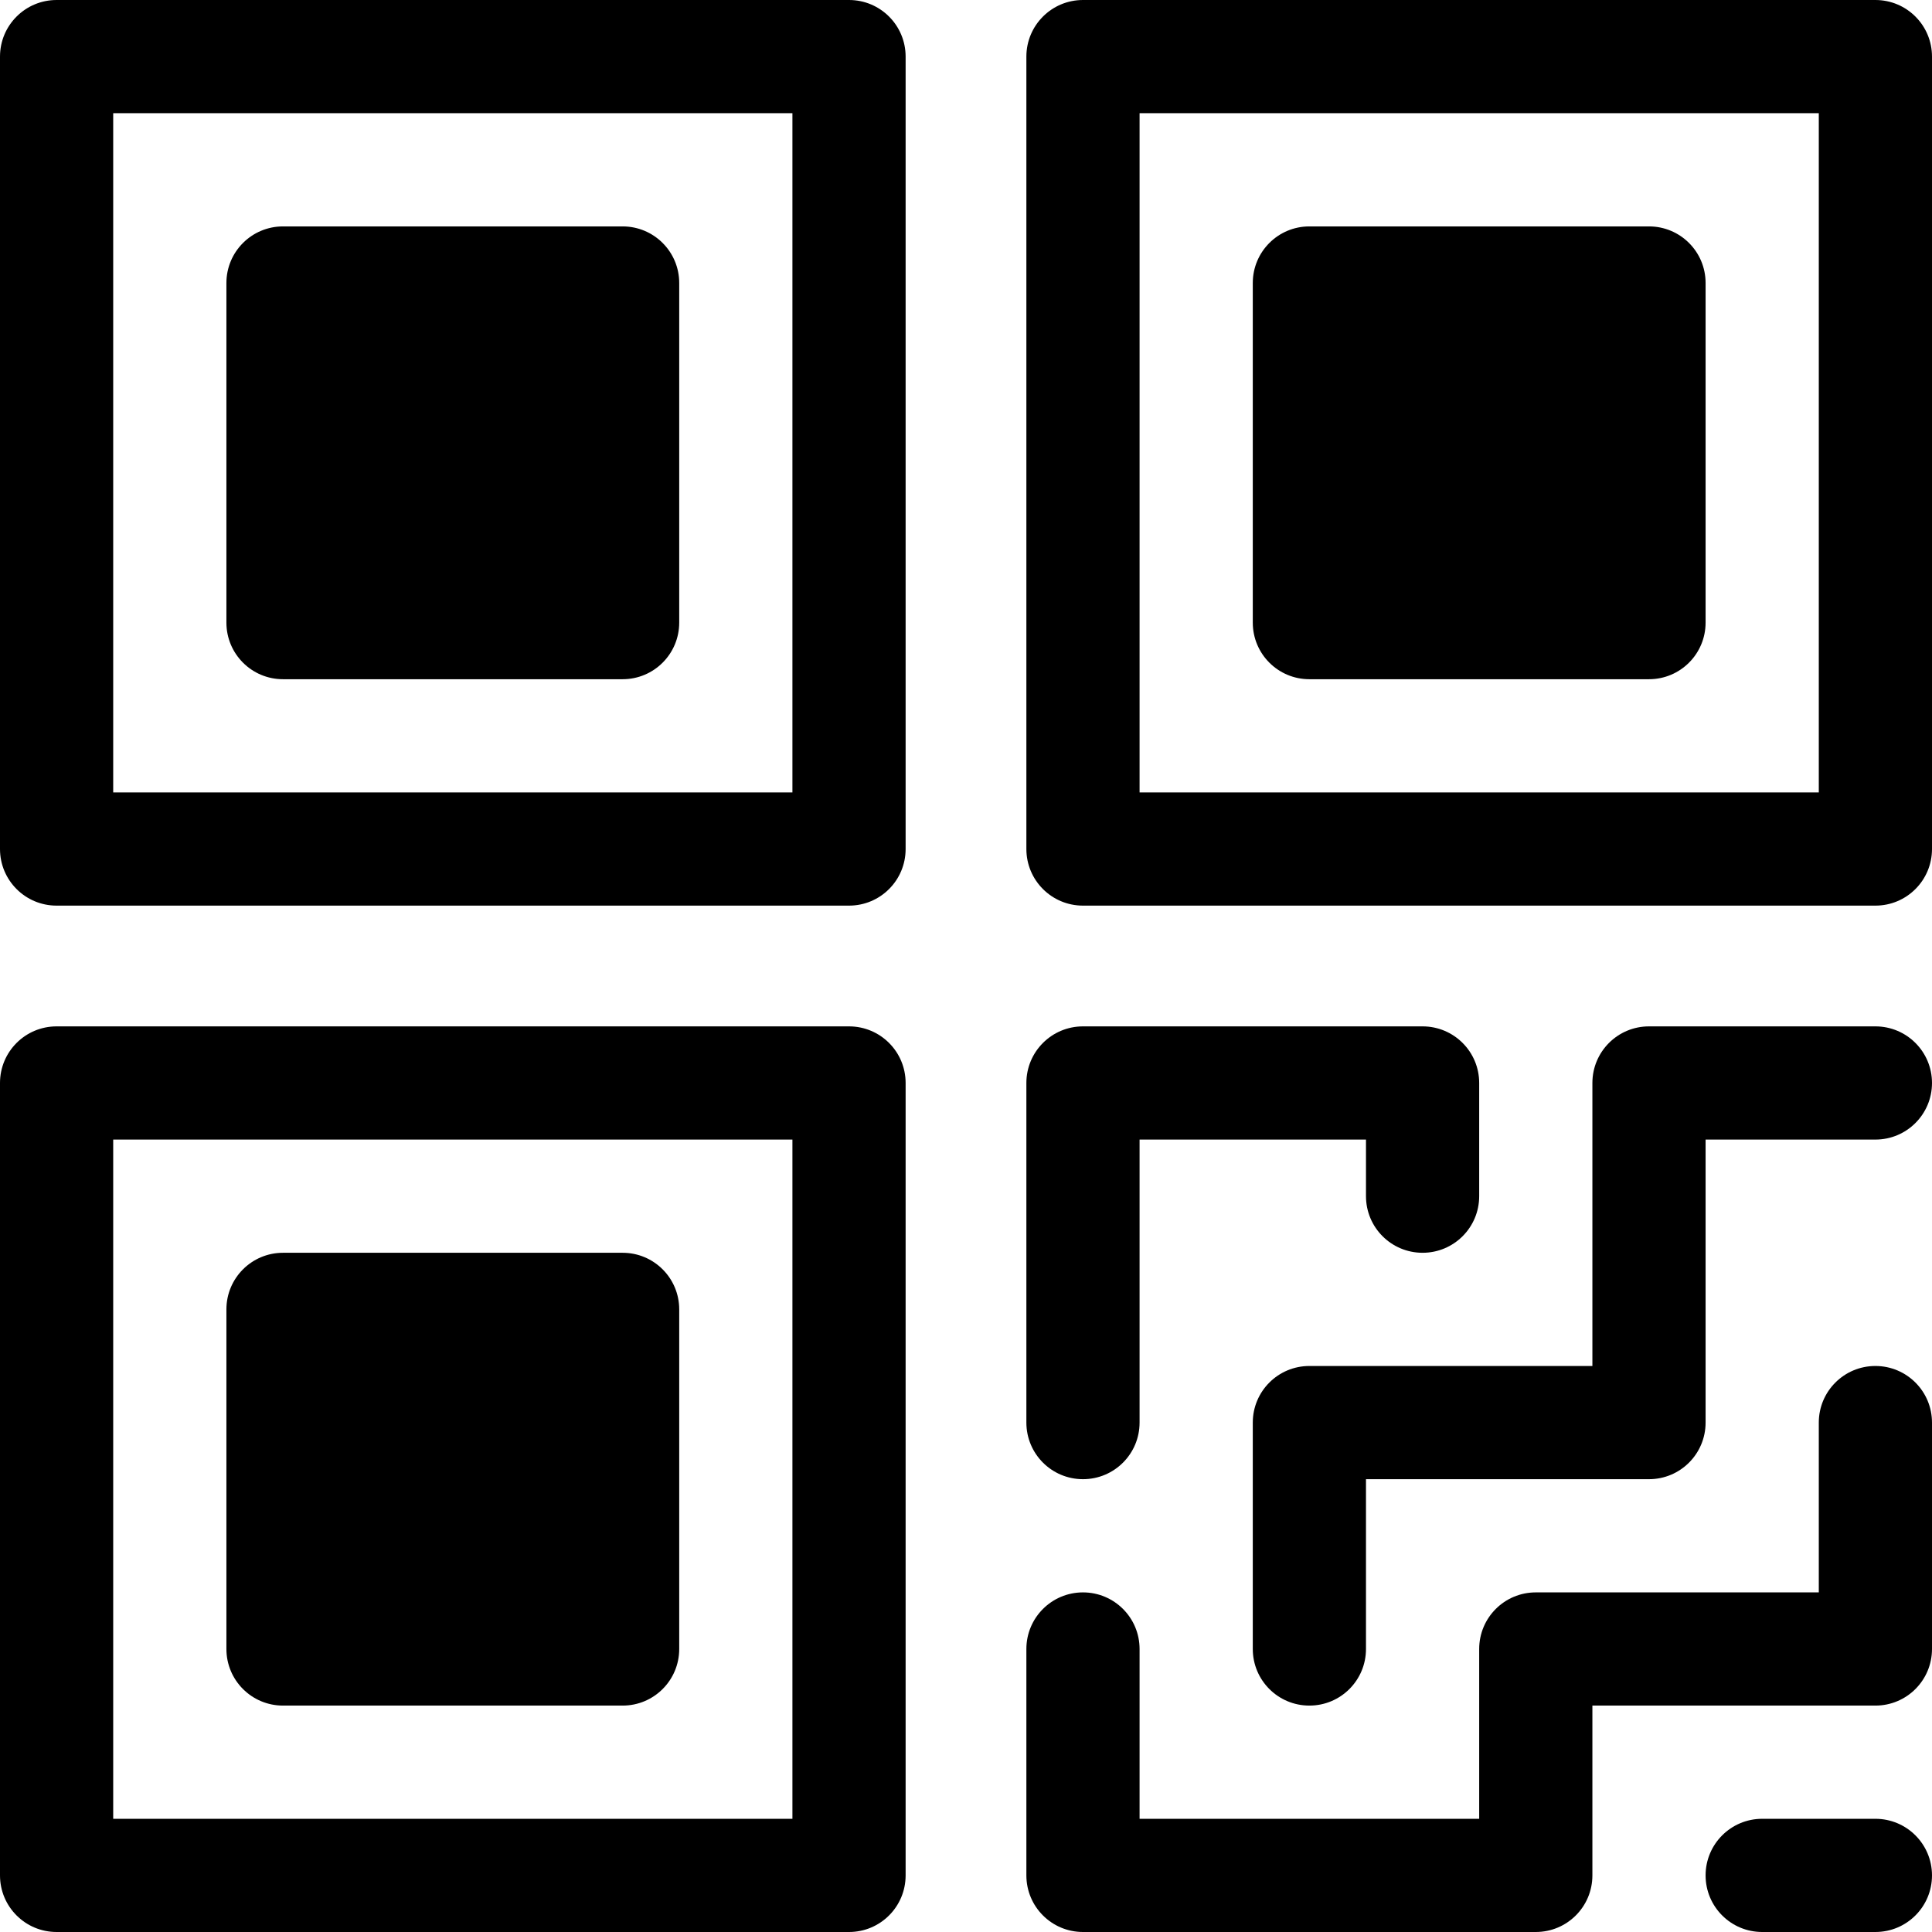
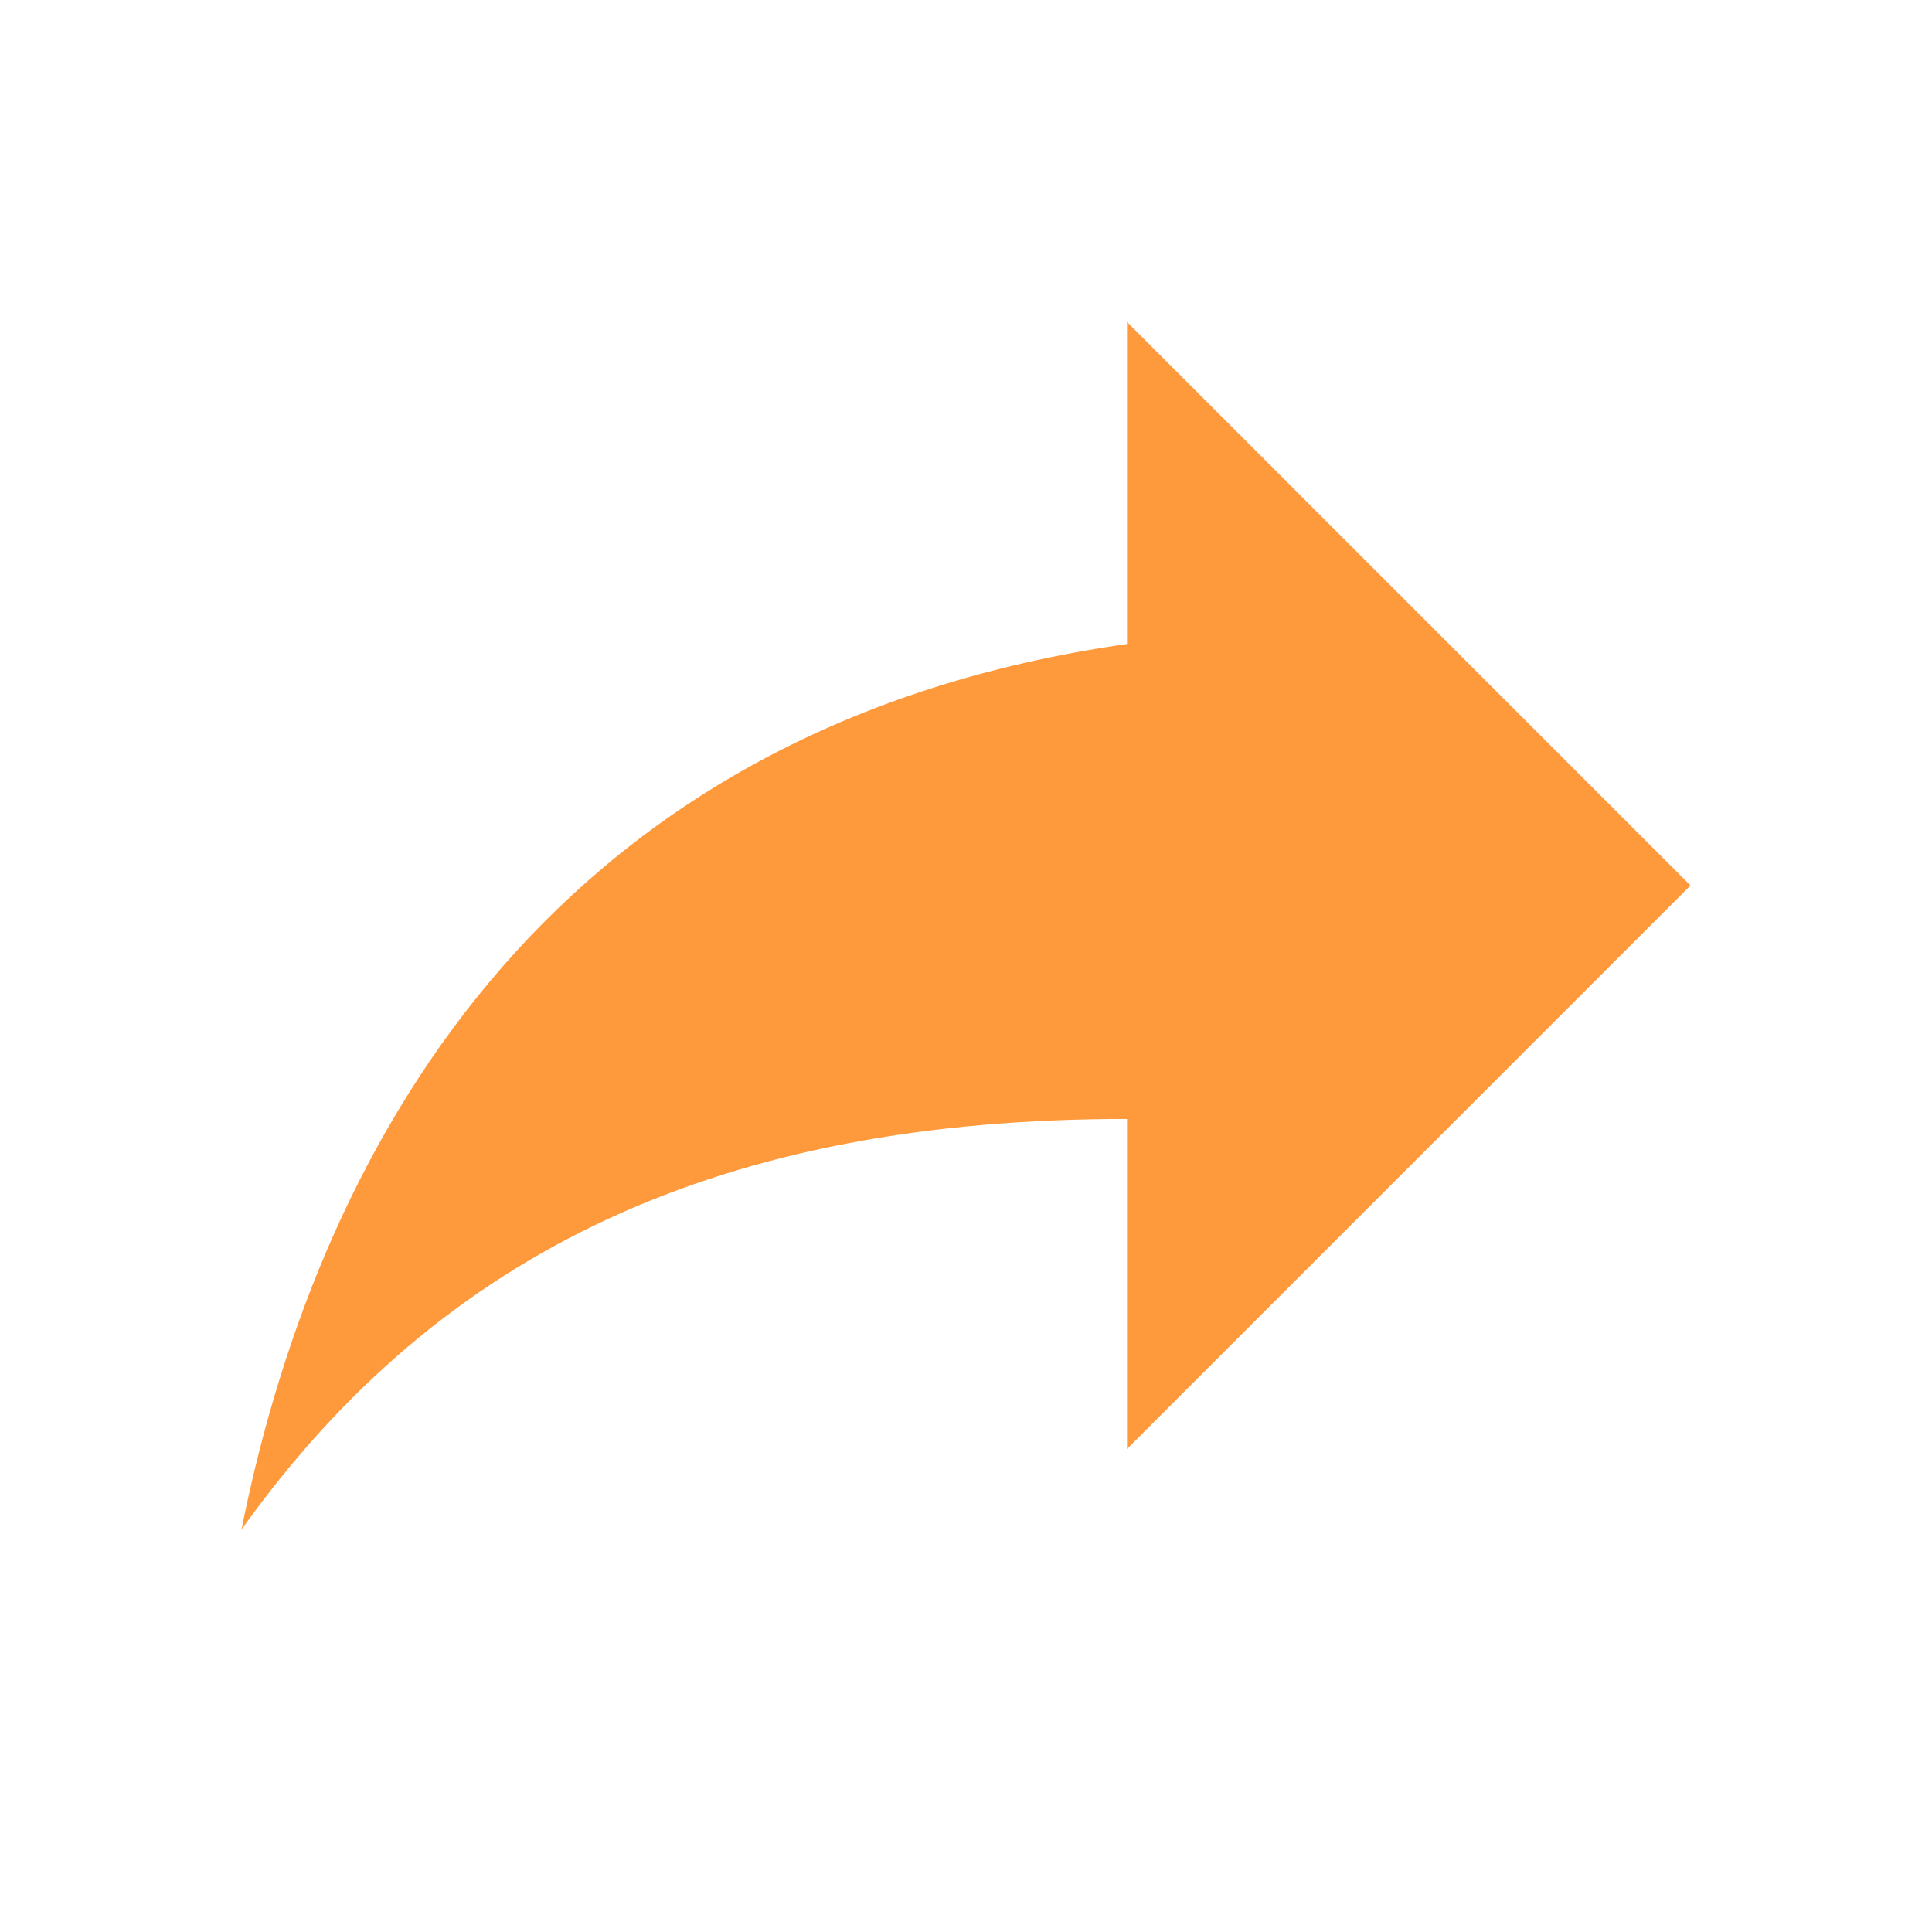
- <svg xmlns="http://www.w3.org/2000/svg" version="1.1" id="Capa_1" x="0px" y="0px" viewBox="0 0 512 512" style="enable-background:new 0 0 512 512;" xml:space="preserve">
-   <g>
-     <g>
-       <path d="M225,0H15C6.709,0,0,6.709,0,15v210c0,8.291,6.709,15,15,15h210c8.291,0,15-6.709,15-15V15C240,6.709,233.291,0,225,0z     M210,210H30V30h180V210z" />
-     </g>
-   </g>
-   <g>
-     <g>
-       <path d="M497,0H287c-8.291,0-15,6.709-15,15v210c0,8.291,6.709,15,15,15h210c8.291,0,15-6.709,15-15V15C512,6.709,505.291,0,497,0    z M482,210H302V30h180V210z" />
-     </g>
-   </g>
-   <g>
-     <g>
-       <path d="M437,60h-90c-8.291,0-15,6.709-15,15v90c0,8.291,6.709,15,15,15h90c8.291,0,15-6.709,15-15V75    C452,66.709,445.291,60,437,60z" />
-     </g>
-   </g>
-   <g>
-     <g>
-       <path d="M165,60H75c-8.291,0-15,6.709-15,15v90c0,8.291,6.709,15,15,15h90c8.291,0,15-6.709,15-15V75    C180,66.709,173.291,60,165,60z" />
-     </g>
-   </g>
-   <g>
-     <g>
-       <path d="M165,332H75c-8.291,0-15,6.709-15,15v90c0,8.291,6.709,15,15,15h90c8.291,0,15-6.709,15-15v-90    C180,338.709,173.291,332,165,332z" />
-     </g>
-   </g>
-   <g>
-     <g>
-       <path d="M225,272H15c-8.291,0-15,6.709-15,15v210c0,8.291,6.709,15,15,15h210c8.291,0,15-6.709,15-15V287    C240,278.709,233.291,272,225,272z M210,482H30V302h180V482z" />
-     </g>
-   </g>
-   <g>
-     <g>
-       <path d="M497,362c-8.291,0-15,6.709-15,15v45h-75c-8.291,0-15,6.709-15,15v45h-90v-45c0-8.291-6.709-15-15-15    c-8.291,0-15,6.709-15,15v60c0,8.291,6.709,15,15,15h120c8.291,0,15-6.709,15-15v-45h75c8.291,0,15-6.709,15-15v-60    C512,368.709,505.291,362,497,362z" />
-     </g>
-   </g>
-   <g>
-     <g>
-       <path d="M377,272h-90c-8.291,0-15,6.709-15,15v90c0,8.291,6.709,15,15,15c8.291,0,15-6.709,15-15v-75h60v15    c0,8.291,6.709,15,15,15c8.291,0,15-6.709,15-15v-30C392,278.709,385.291,272,377,272z" />
-     </g>
-   </g>
-   <g>
-     <g>
-       <path d="M497,272h-60c-8.291,0-15,6.709-15,15v75h-75c-8.291,0-15,6.709-15,15v60c0,8.291,6.709,15,15,15c8.291,0,15-6.709,15-15    v-45h75c8.291,0,15-6.709,15-15v-75h45c8.291,0,15-6.709,15-15C512,278.709,505.291,272,497,272z" />
-     </g>
-   </g>
-   <g>
-     <g>
-       <path d="M497,482h-30c-8.291,0-15,6.709-15,15c0,8.291,6.709,15,15,15h30c8.291,0,15-6.709,15-15C512,488.709,505.291,482,497,482    z" />
-     </g>
-   </g>
-   <g>
- </g>
-   <g>
- </g>
-   <g>
- </g>
-   <g>
- </g>
-   <g>
- </g>
-   <g>
- </g>
-   <g>
- </g>
-   <g>
- </g>
-   <g>
- </g>
-   <g>
- </g>
-   <g>
- </g>
-   <g>
- </g>
-   <g>
- </g>
-   <g>
- </g>
-   <g>
- </g>
+ <svg xmlns="http://www.w3.org/2000/svg" t="1586407348102" class="icon" viewBox="0 0 1024 1024" version="1.1" p-id="2153" width="200" height="200">
+   <path fill="#FF9A3C" d="M896 469.333l-298.667-298.667v170.667C298.667 384 170.667 597.333 128 810.667c106.667-149.333 256-217.6 469.333-217.6V768l298.667-298.667z" p-id="2154" />
</svg>
